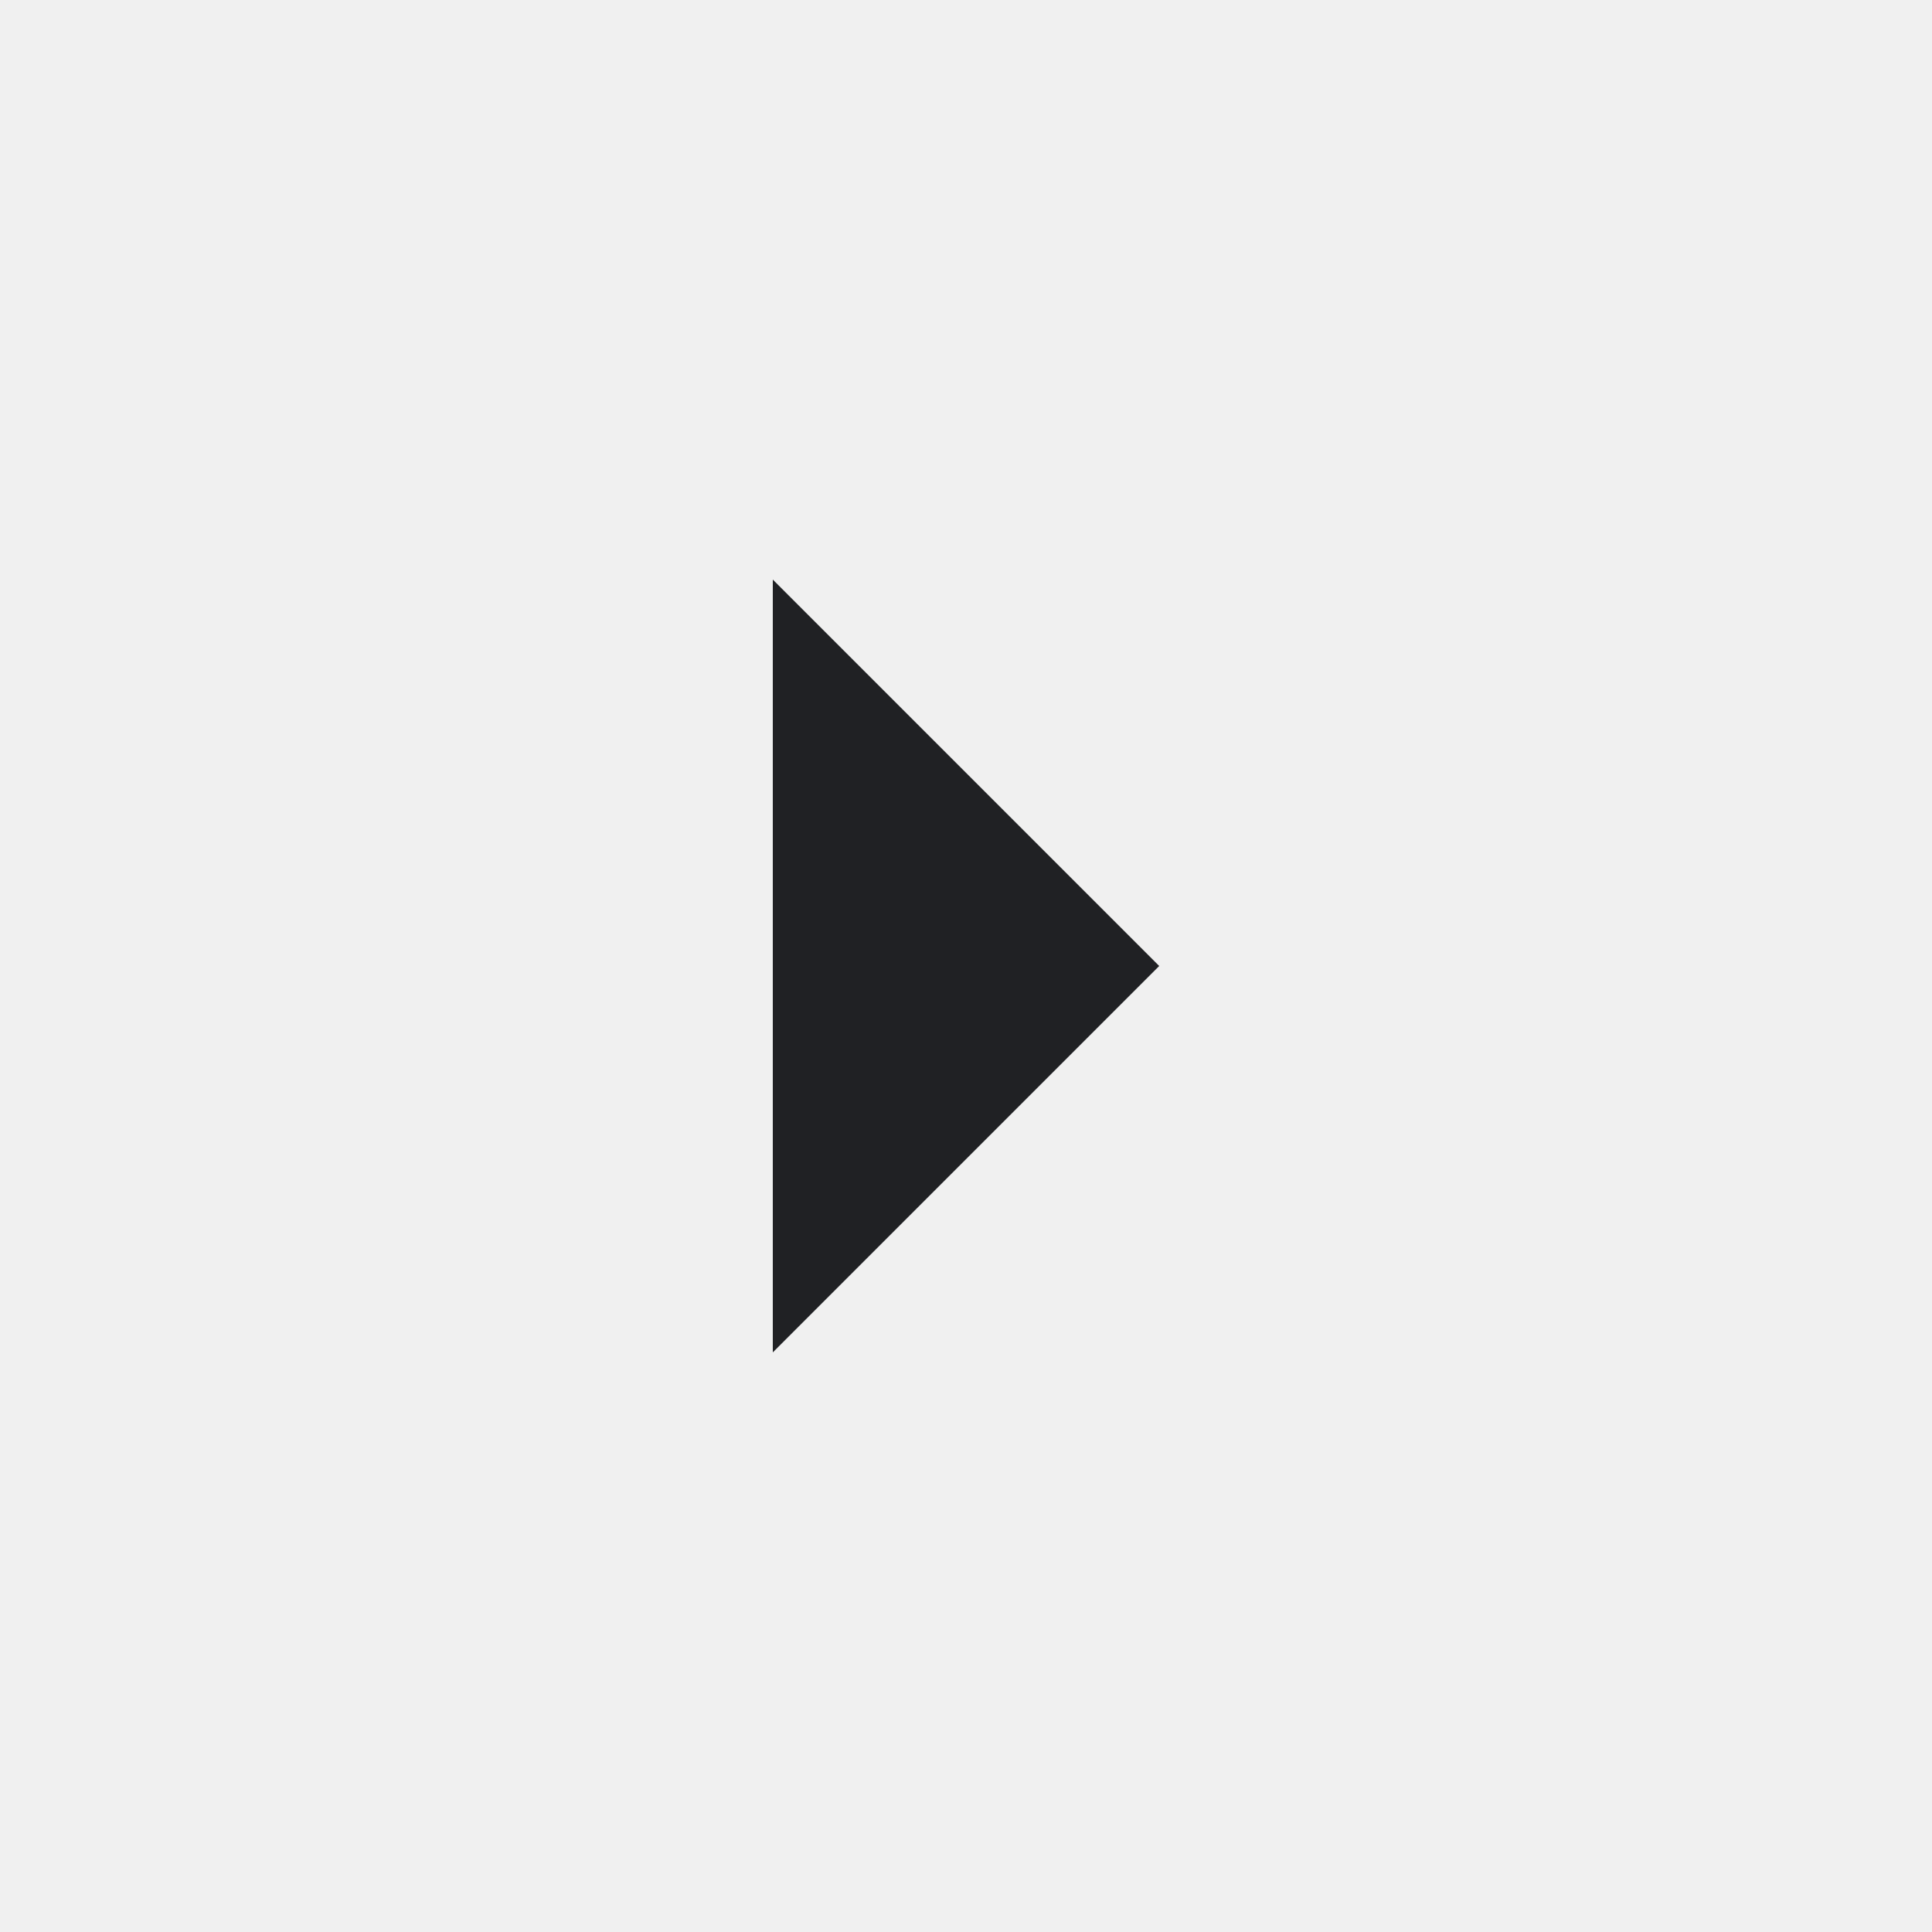
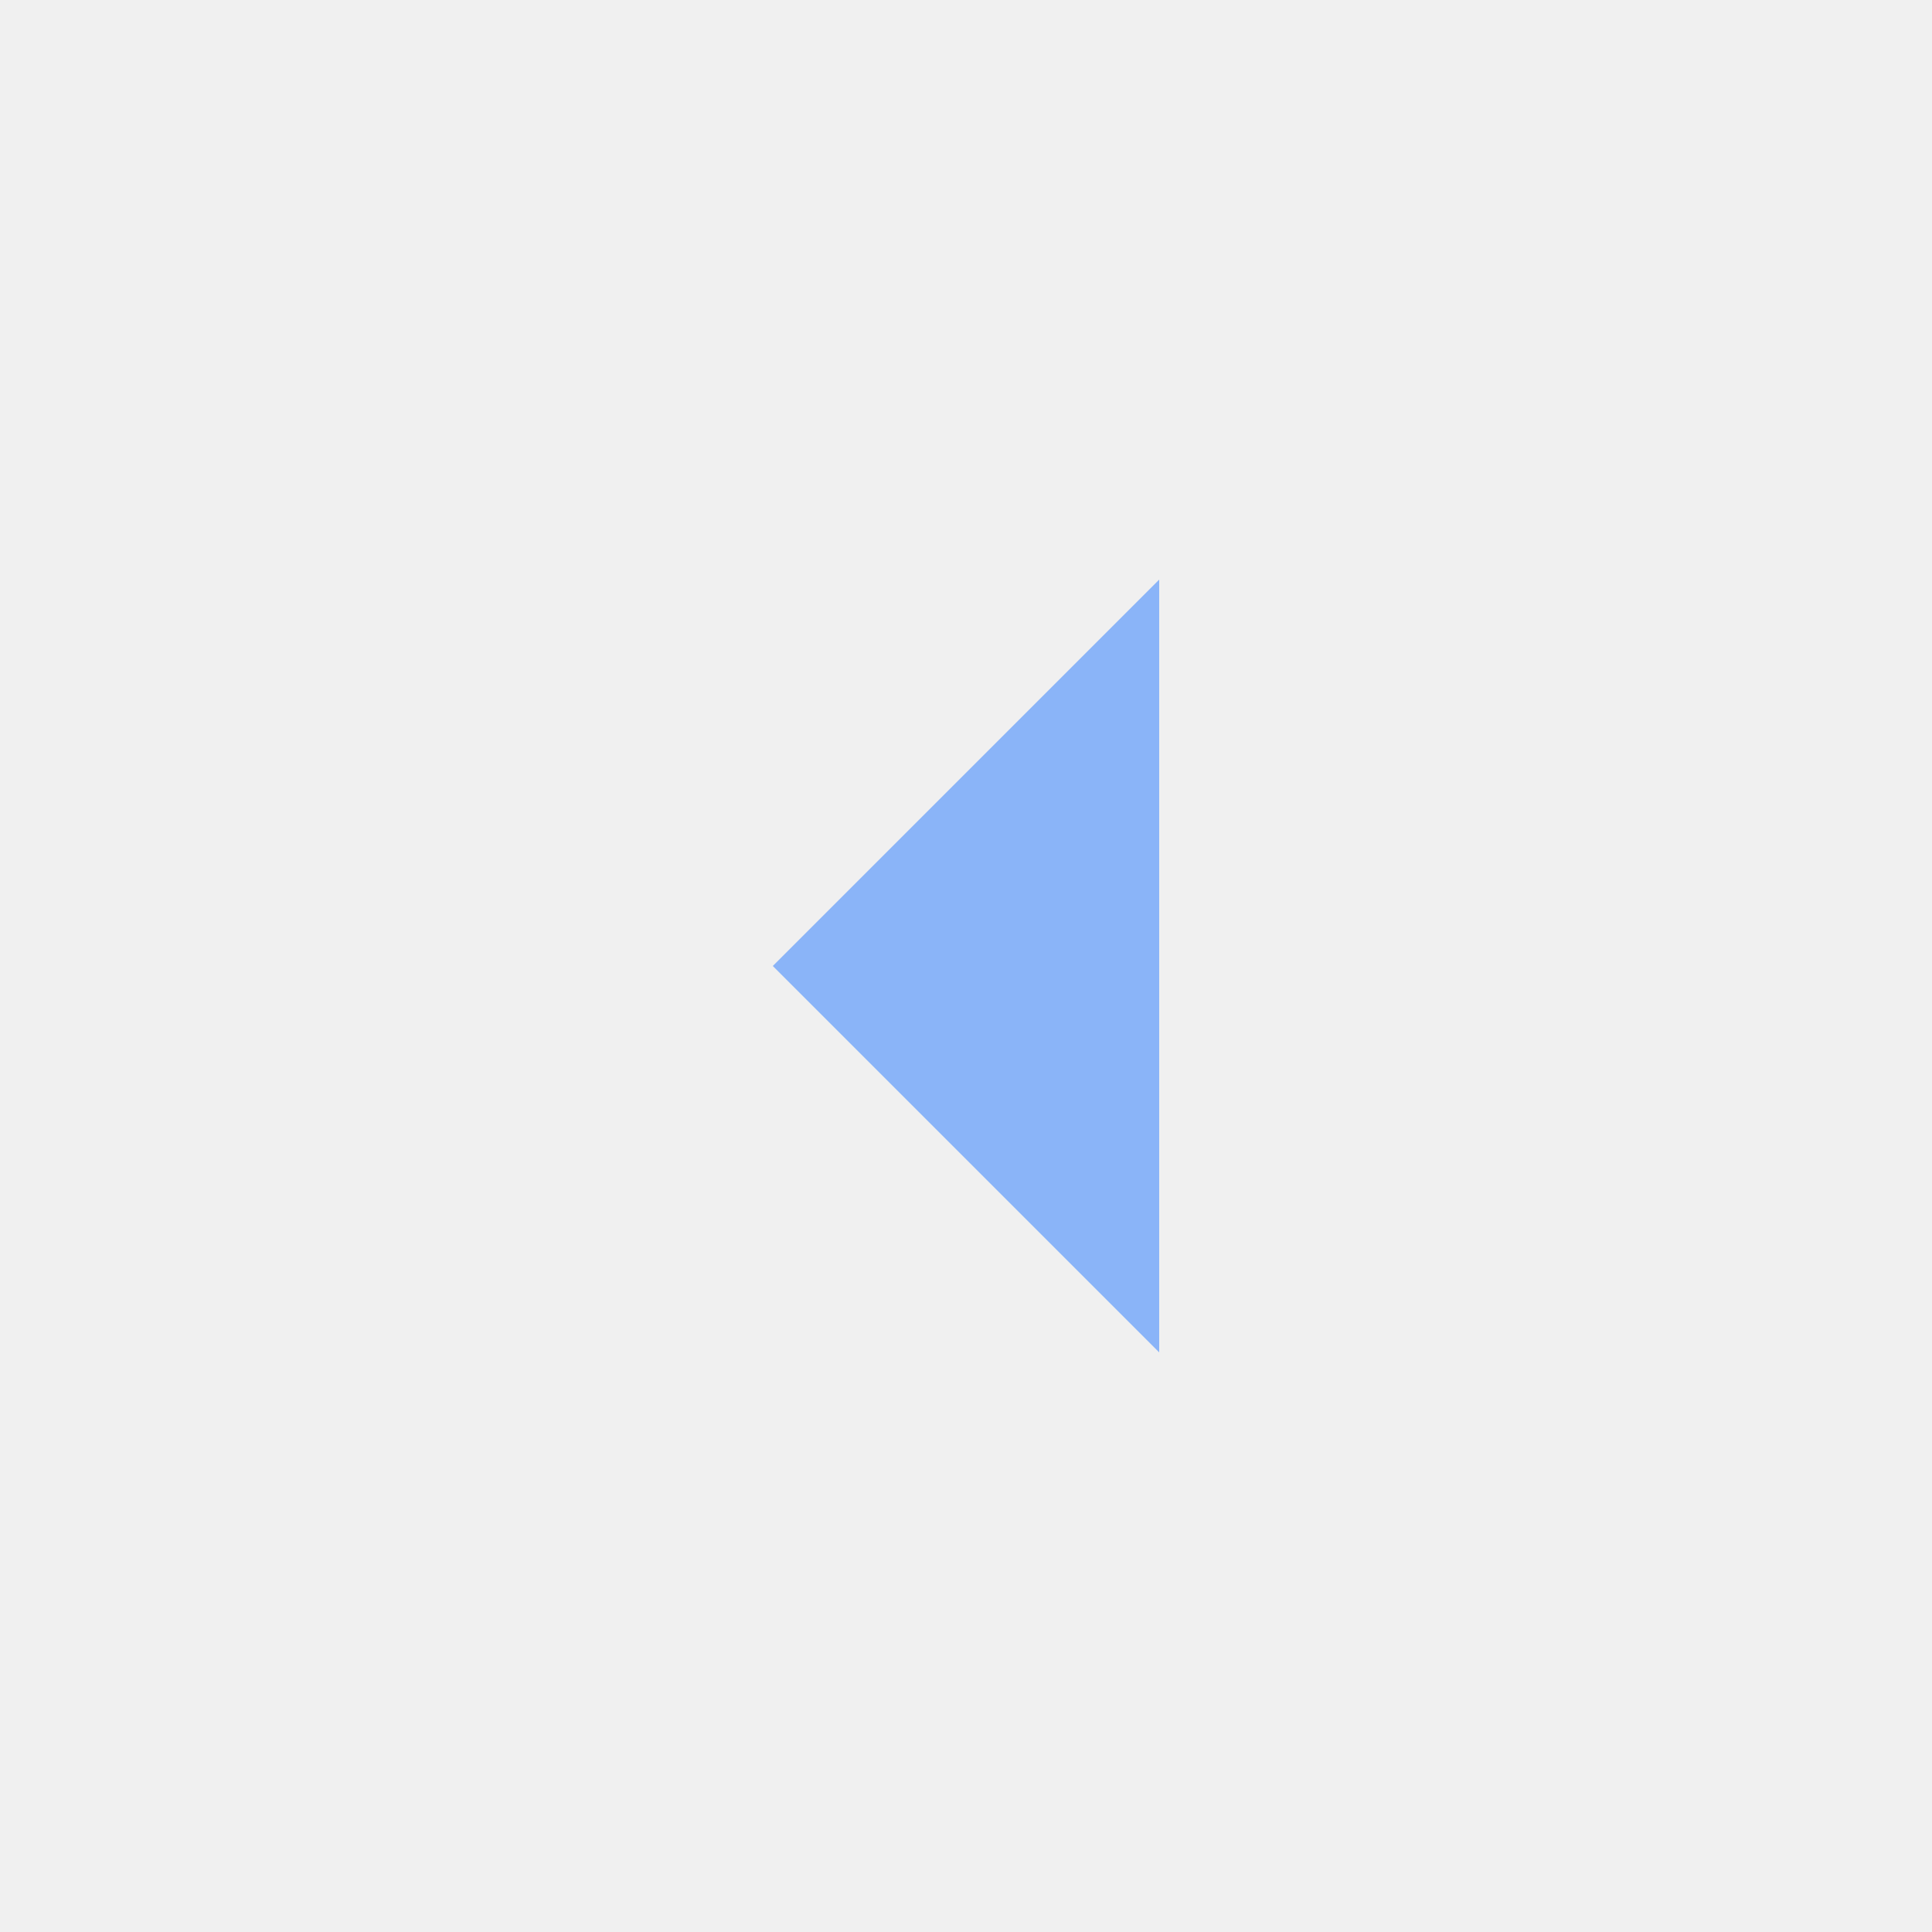
<svg xmlns="http://www.w3.org/2000/svg" xmlns:xlink="http://www.w3.org/1999/xlink" width="20px" height="20px" viewBox="0 0 20 20" version="1.1">
  <defs>
    <polyline id="path-1" points="6 8 10 12 14 8 6 8" />
  </defs>
-   <g id="ic_dropright" stroke="none" stroke-width="1" fill="none" fill-rule="evenodd">
+   <g id="ic_dropleft" stroke="none" stroke-width="1" fill="none" fill-rule="evenodd">
    <g id="dense/navigation/drop-right">
      <mask id="mask-2" fill="white">
        <use xlink:href="#path-1" />
      </mask>
-       <use id="↳Color-fill" fill="#202124" fill-rule="evenodd" transform="translate(10, 10) scale(1, -1) rotate(-90) translate(-10, -10) " xlink:href="#path-1" />
+       <use id="↳Color-fill" fill="#8AB4F8" fill-rule="evenodd" transform="translate(10, 10) scale(1, -1) rotate(90) translate(-10, -10) " xlink:href="#path-1" />
    </g>
  </g>
</svg>
